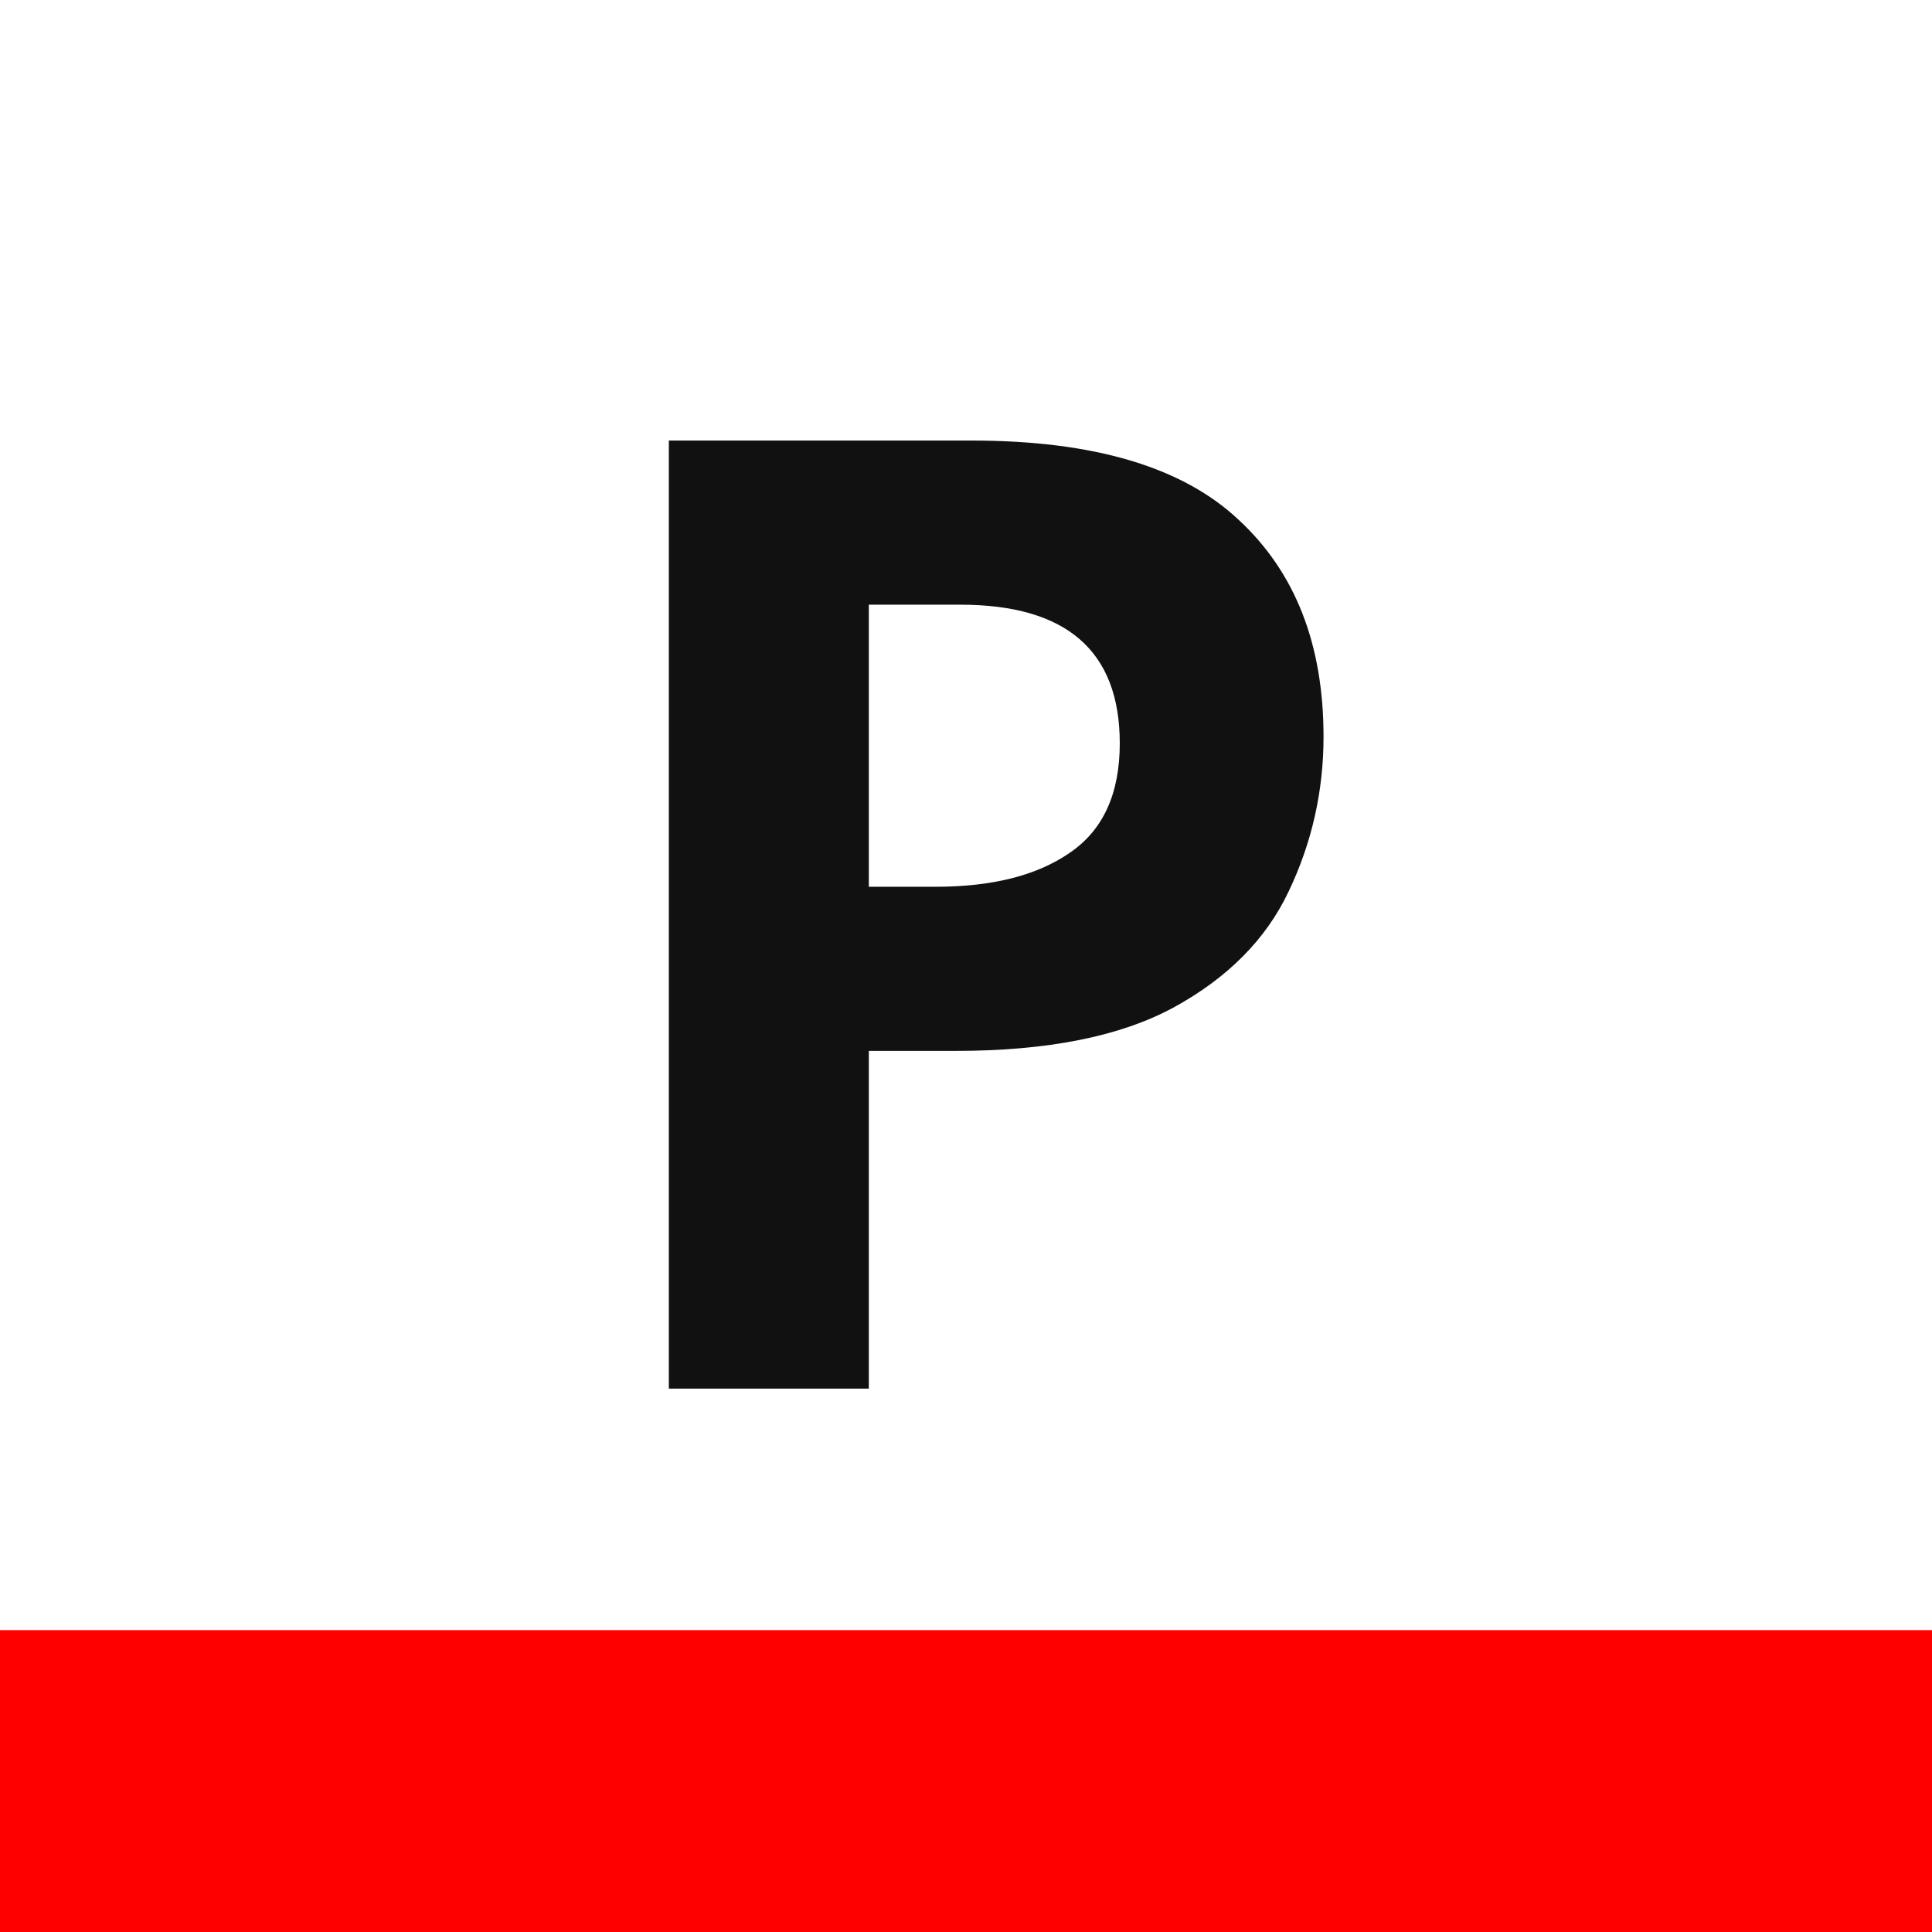
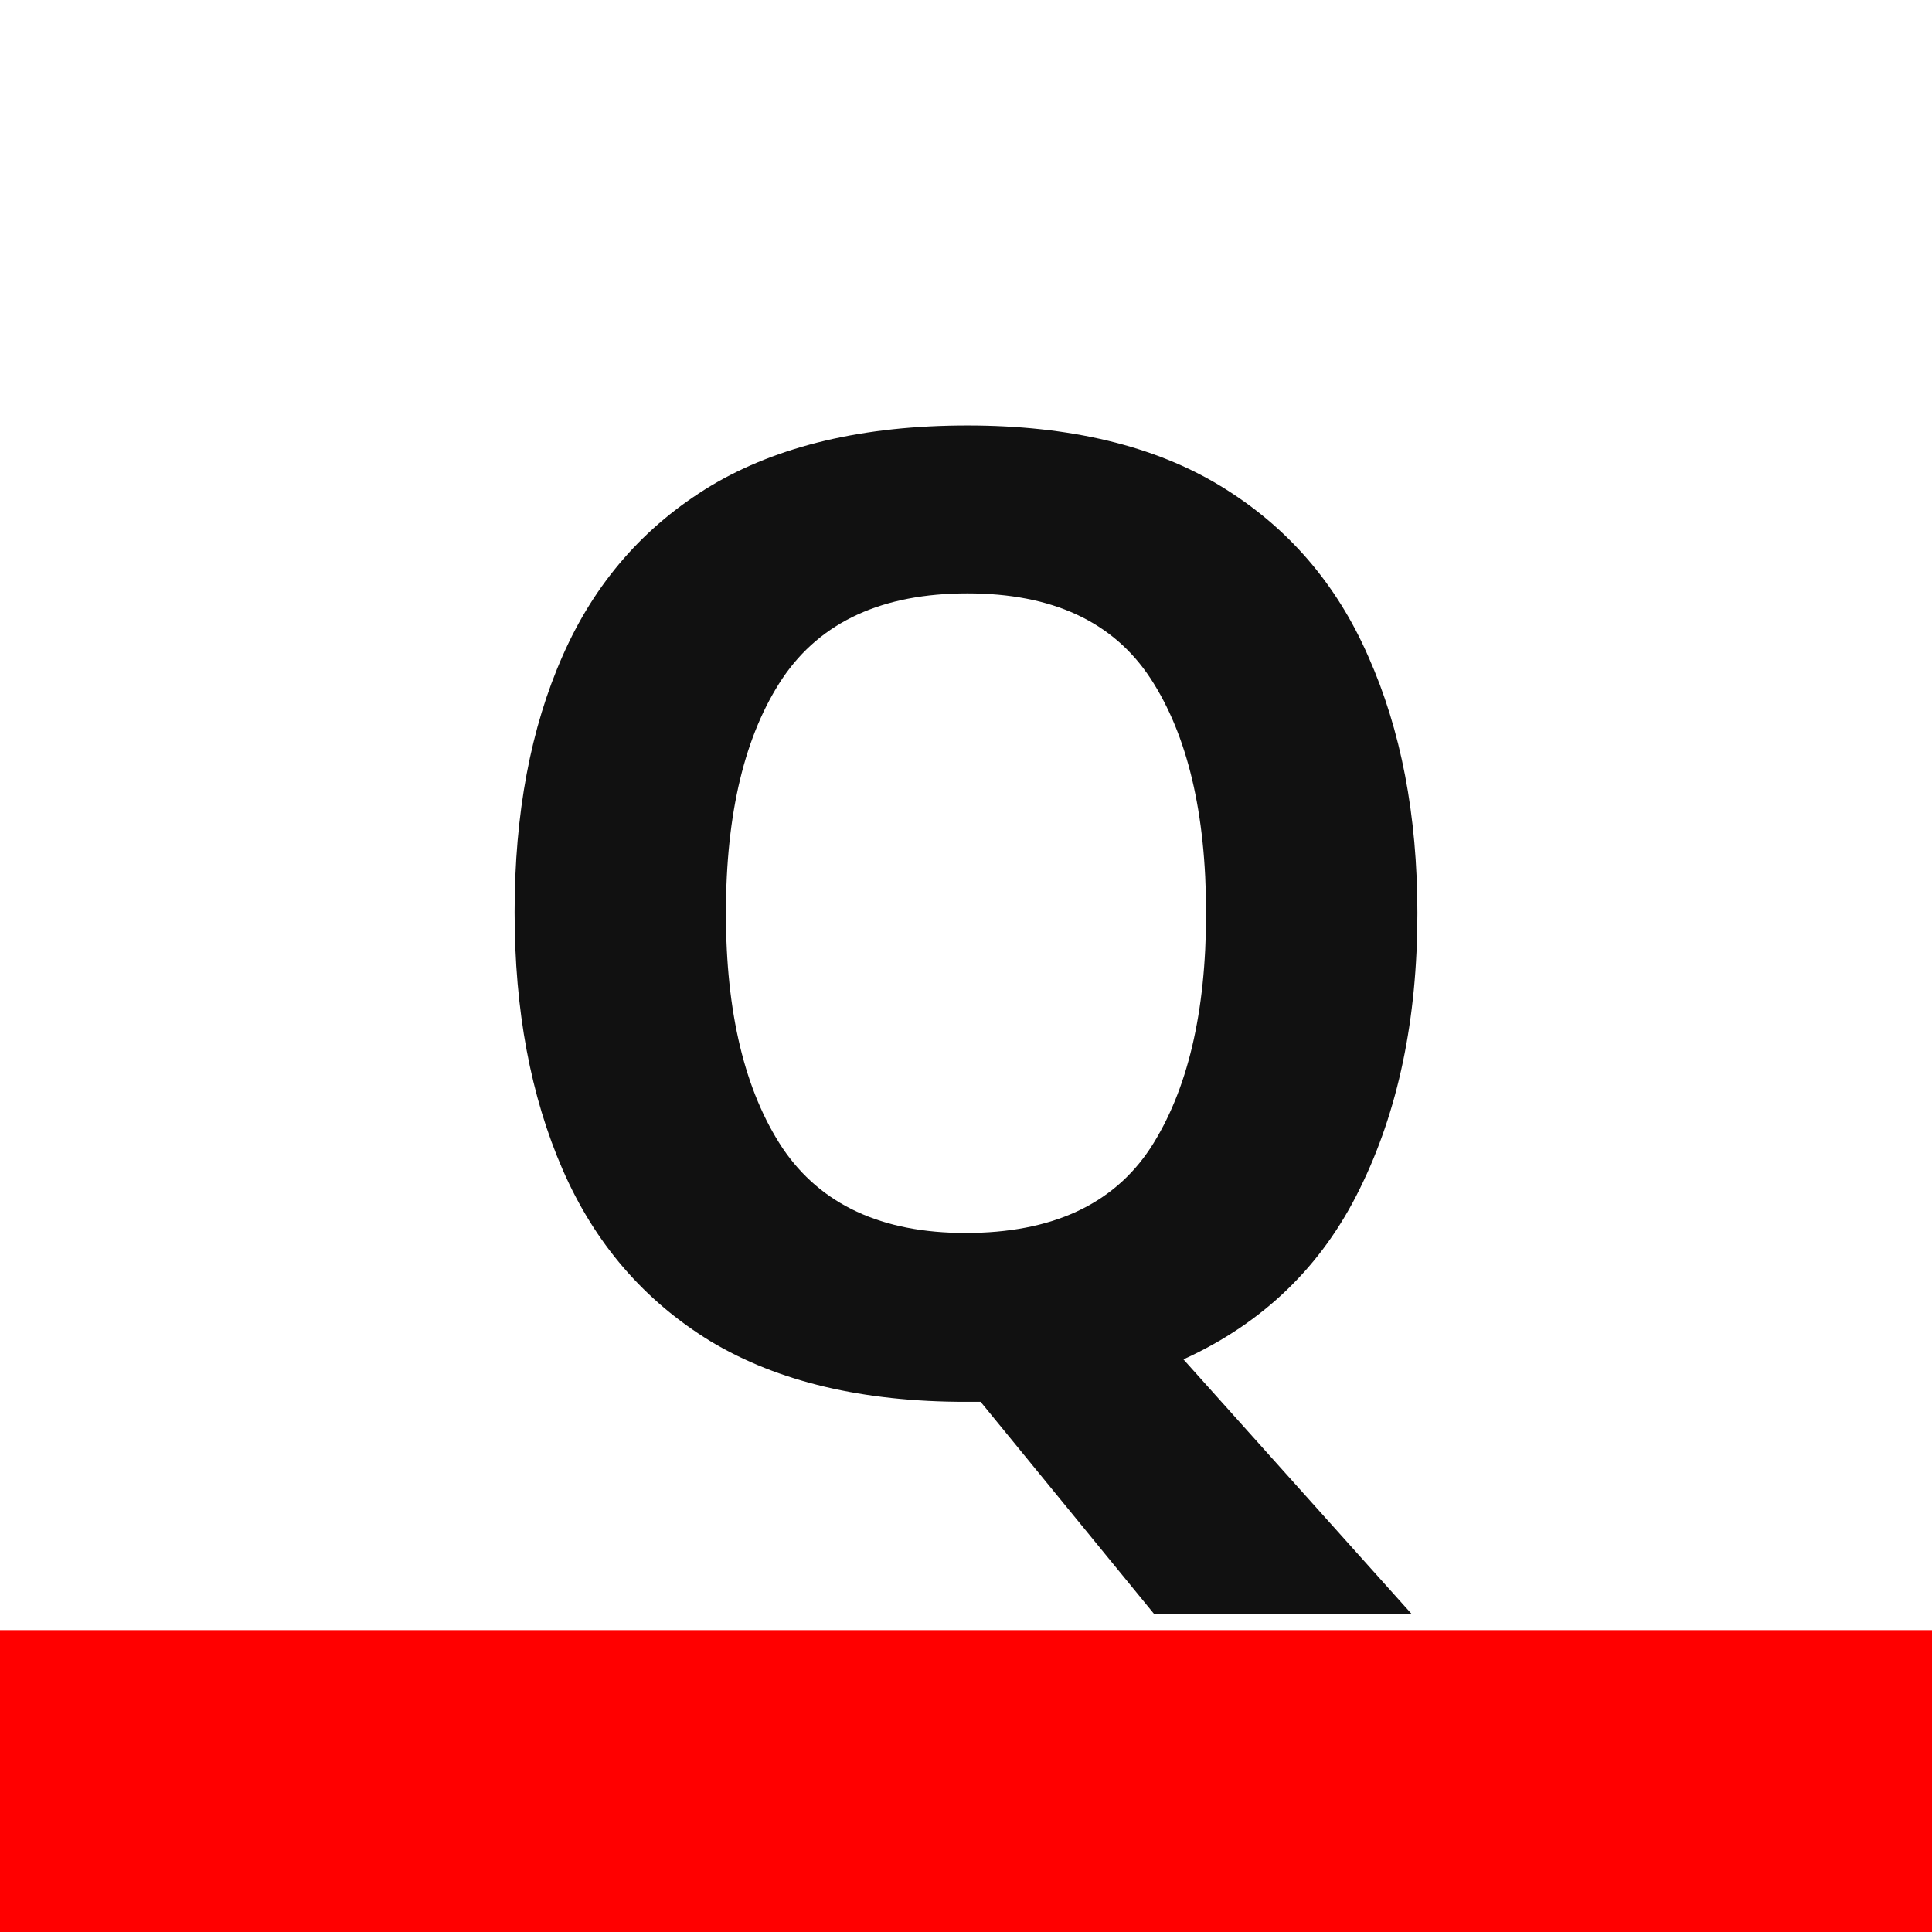
<svg xmlns="http://www.w3.org/2000/svg" viewBox="0 0 32 32">
  <rect width="32" height="32" fill="#ffffff" />
  <rect x="0" y="27" width="32" height="5" fill="#ff0000" />
-   <text x="16" y="23" font-family="sans-serif" font-size="22" font-weight="700" text-anchor="middle" fill="#111">P</text>
+   <text x="16" y="23" font-family="sans-serif" font-size="22" font-weight="700" text-anchor="middle" fill="#111">Q</text>
</svg>
